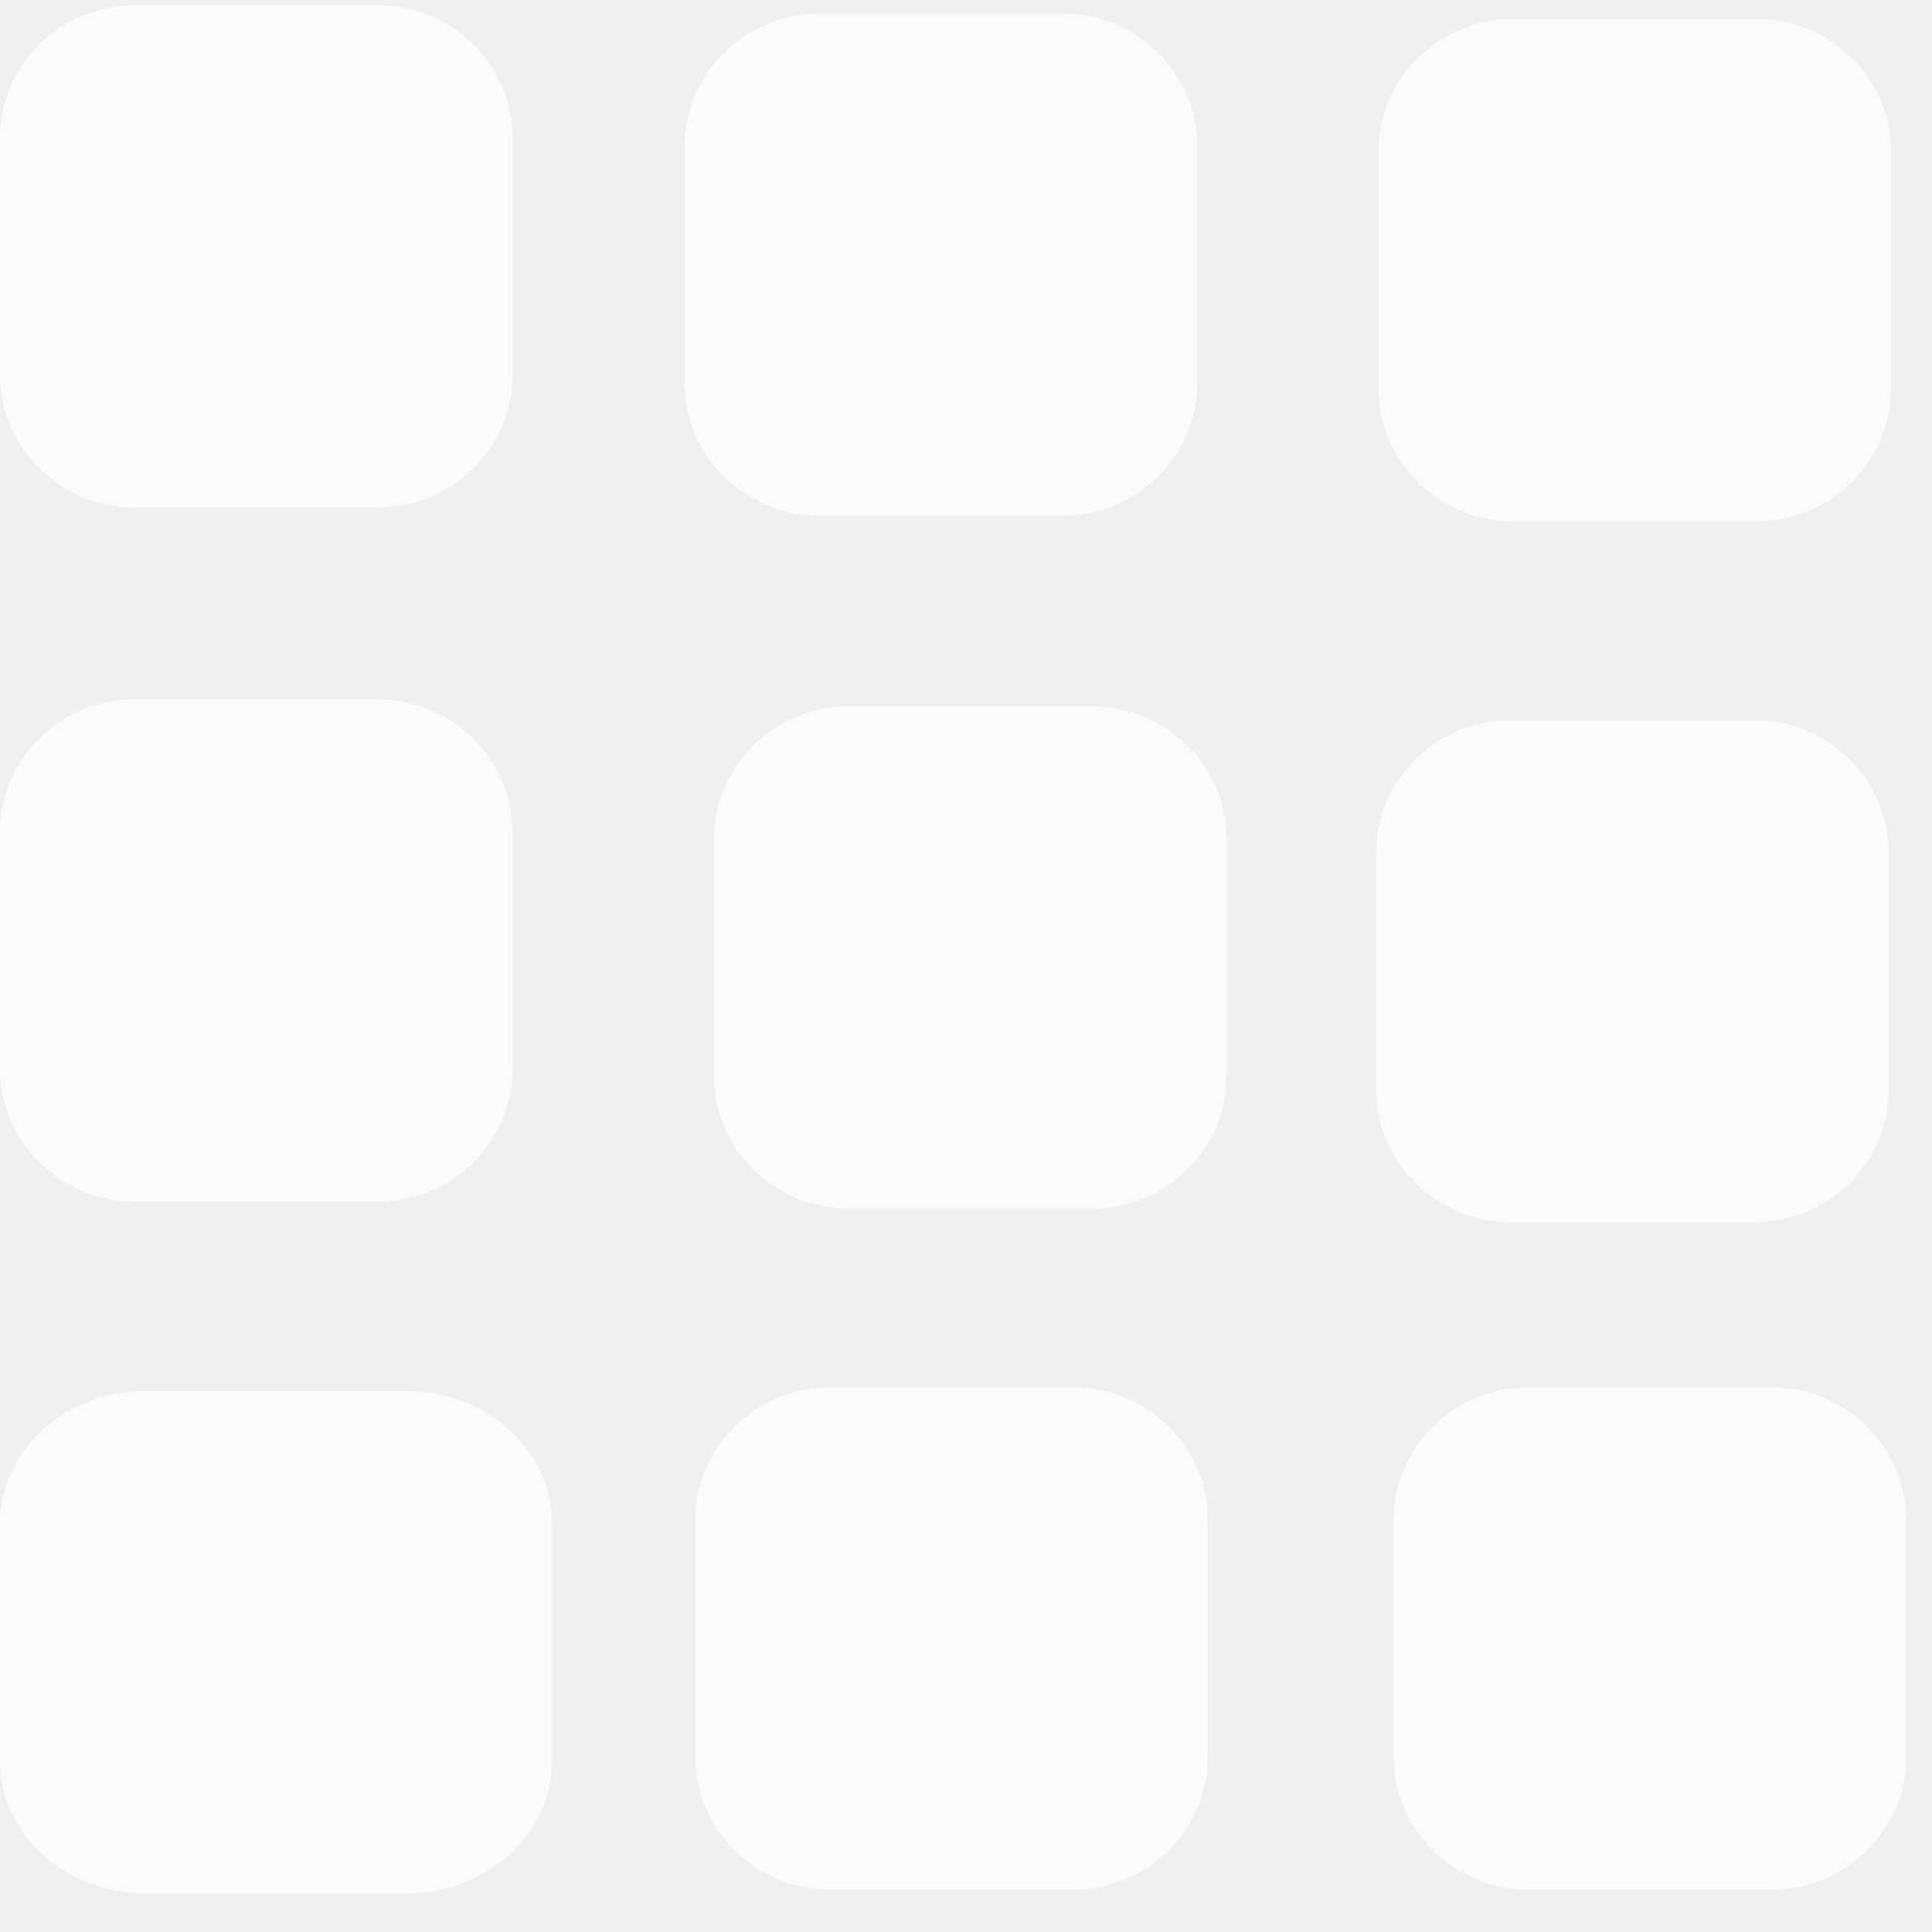
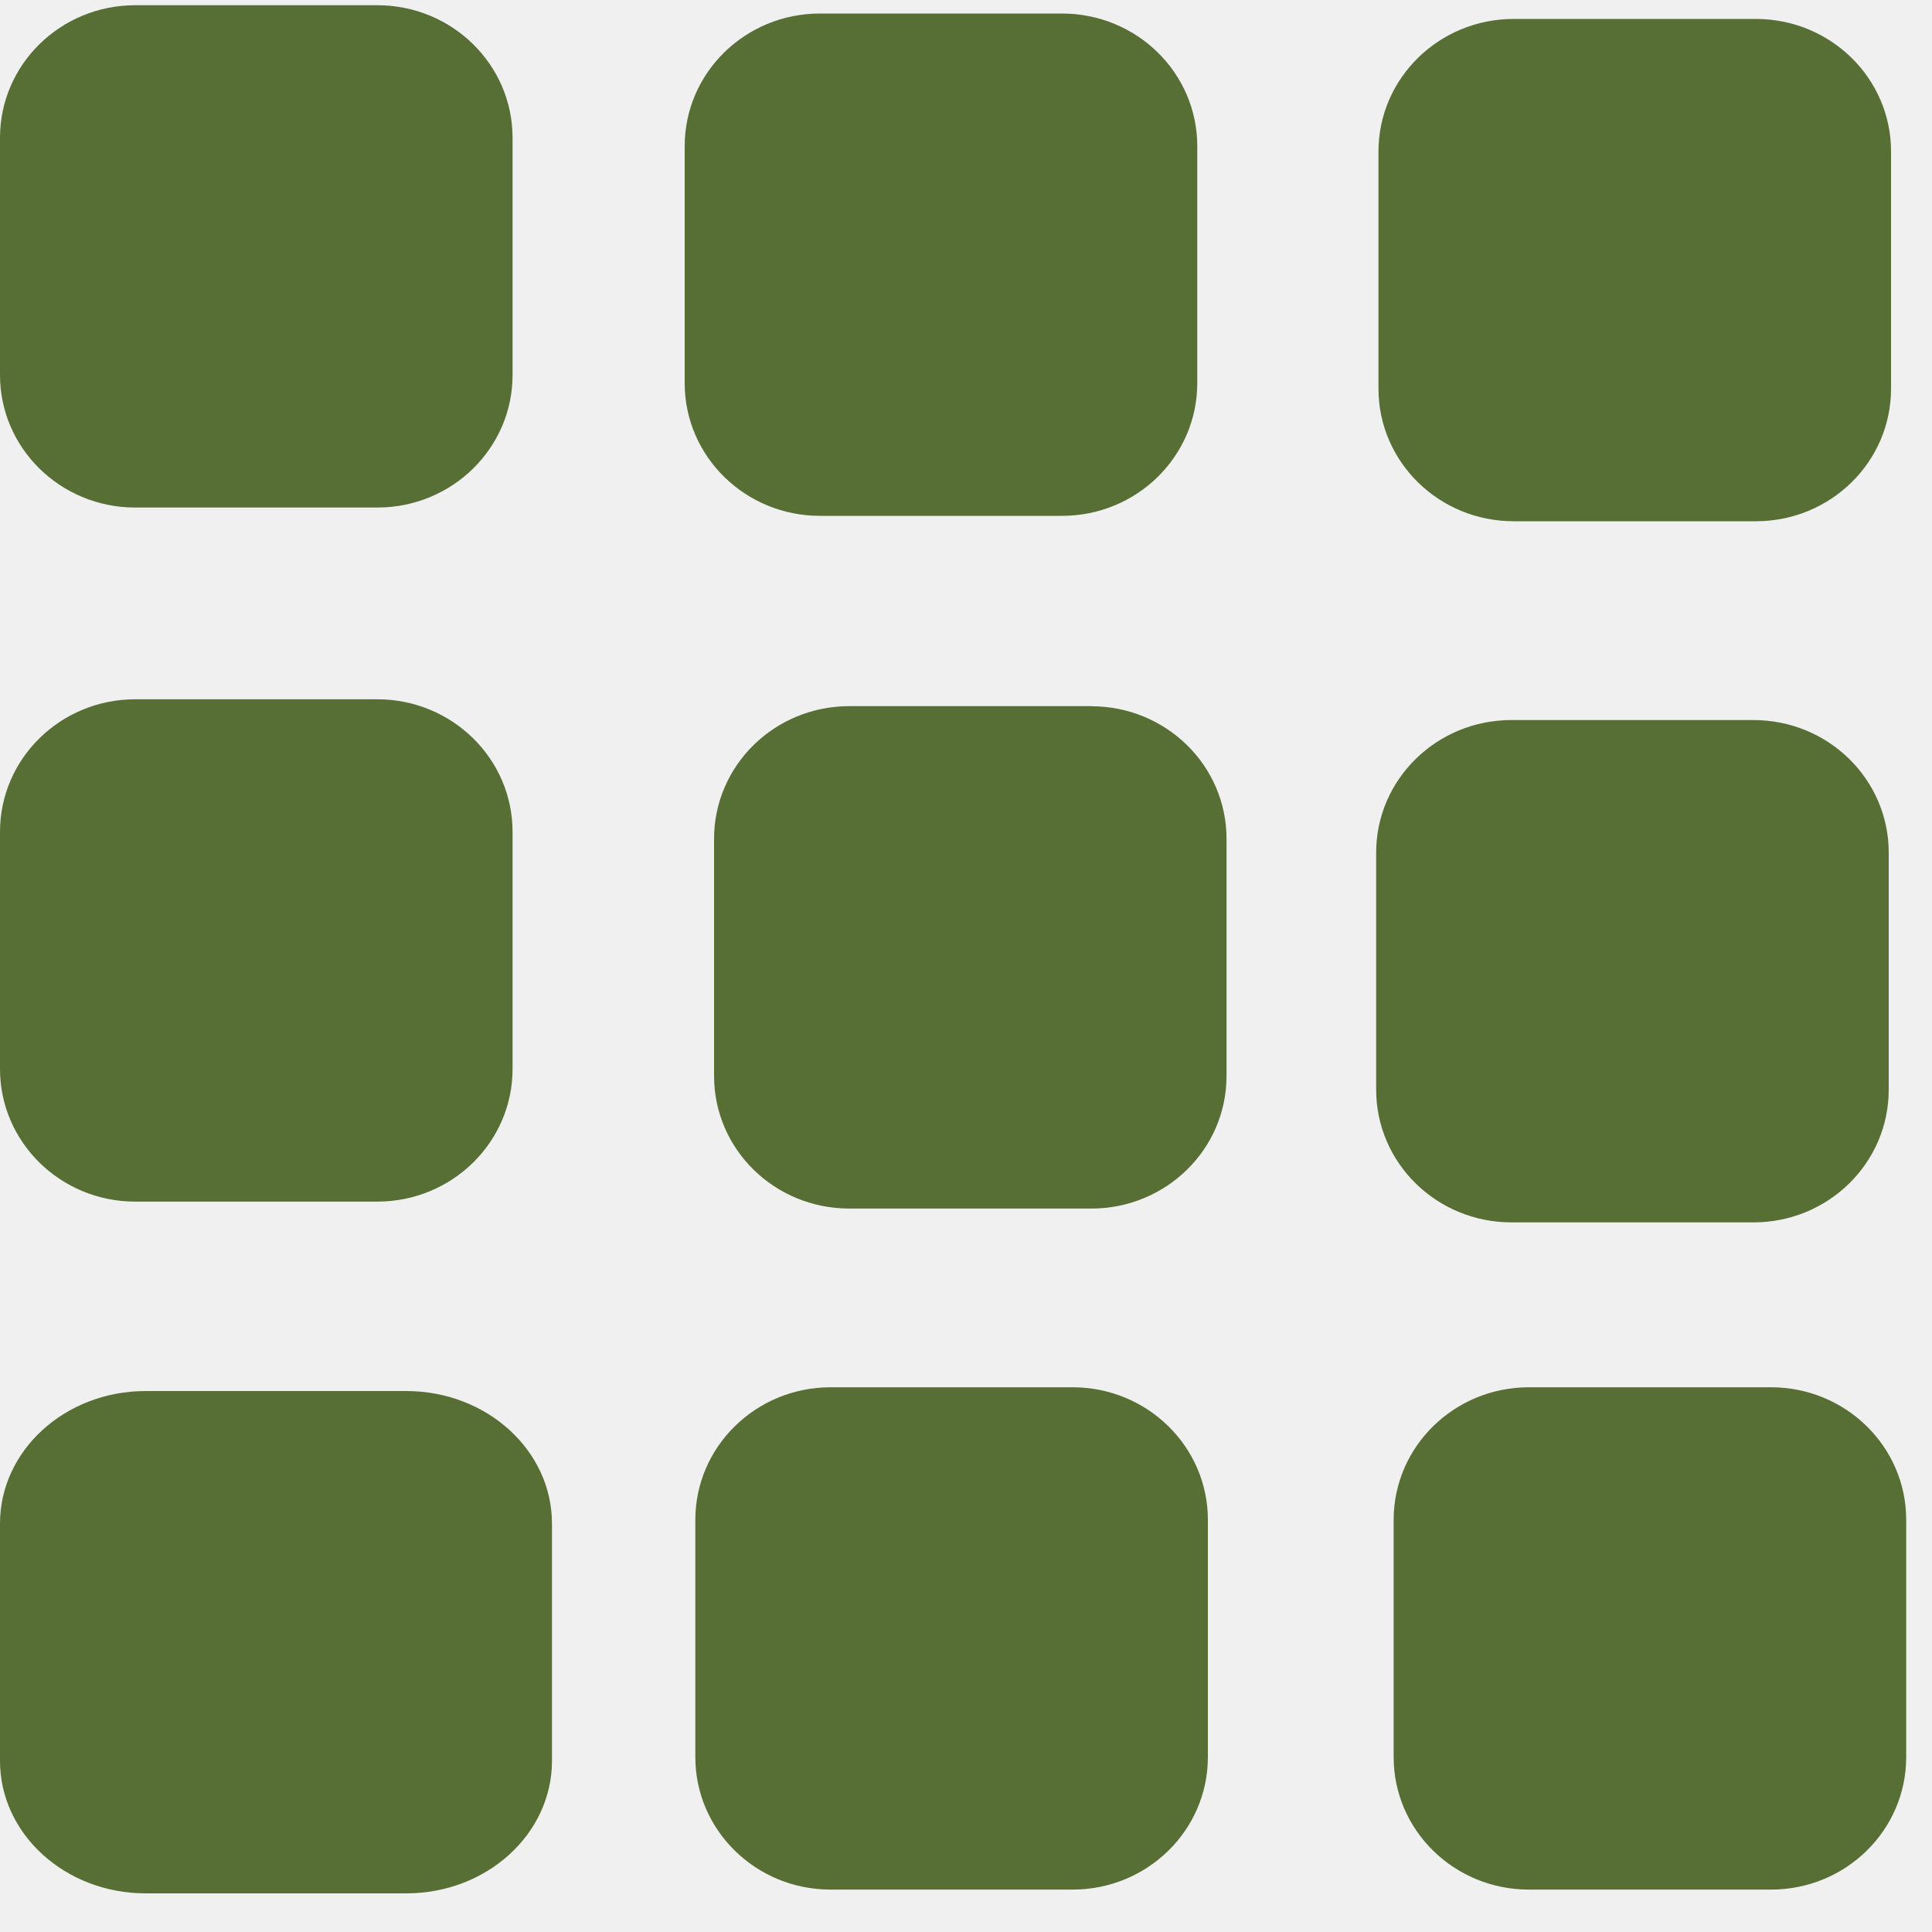
- <svg xmlns="http://www.w3.org/2000/svg" width="20" height="20" viewBox="0 0 20 20" fill="none">
-   <path d="M18.176 0.196H15.67C14.897 0.196 14.27 0.81 14.27 1.568V4.024C14.27 4.782 14.897 5.396 15.67 5.396H18.176C18.95 5.396 19.576 4.782 19.576 4.024V1.568C19.576 0.81 18.95 0.196 18.176 0.196Z" fill="#FBFBFB" />
-   <path d="M4.206 14.4H1.508C0.675 14.4 0 15.014 0 15.772V18.228C0 18.986 0.675 19.6 1.508 19.6H4.206C5.039 19.6 5.714 18.986 5.714 18.228V15.772C5.714 15.014 5.039 14.4 4.206 14.4Z" fill="#FBFBFB" />
-   <path d="M3.906 7.239H1.4C0.627 7.239 0 7.853 0 8.611V11.066C0 11.824 0.627 12.439 1.4 12.439H3.906C4.679 12.439 5.306 11.824 5.306 11.066V8.611C5.306 7.853 4.679 7.239 3.906 7.239Z" fill="#FBFBFB" />
-   <path d="M11.104 14.361H8.598C7.825 14.361 7.198 14.976 7.198 15.733L7.198 18.189C7.198 18.947 7.825 19.561 8.598 19.561H11.104C11.877 19.561 12.504 18.947 12.504 18.189V15.733C12.504 14.976 11.877 14.361 11.104 14.361Z" fill="#FBFBFB" />
-   <path d="M3.906 0.054H1.4C0.627 0.054 0 0.668 0 1.426V3.882C0 4.64 0.627 5.254 1.4 5.254H3.906C4.679 5.254 5.306 4.64 5.306 3.882V1.426C5.306 0.668 4.679 0.054 3.906 0.054Z" fill="#FBFBFB" />
-   <path d="M11.297 7.311H8.792C8.018 7.311 7.391 7.925 7.391 8.683V11.139C7.391 11.897 8.018 12.511 8.792 12.511H11.297C12.071 12.511 12.697 11.897 12.697 11.139V8.683C12.697 7.925 12.071 7.311 11.297 7.311Z" fill="#FBFBFB" />
-   <path d="M18.333 14.361H15.827C15.054 14.361 14.427 14.976 14.427 15.733V18.189C14.427 18.947 15.054 19.561 15.828 19.561H18.333C19.107 19.561 19.733 18.947 19.733 18.189V15.733C19.733 14.976 19.107 14.361 18.333 14.361Z" fill="#FBFBFB" />
-   <path d="M10.994 0.14H8.488C7.715 0.14 7.088 0.754 7.088 1.512V3.968C7.088 4.725 7.715 5.34 8.488 5.34H10.994C11.767 5.34 12.394 4.725 12.394 3.967V1.512C12.394 0.754 11.767 0.14 10.994 0.14Z" fill="#FBFBFB" />
-   <path d="M18.152 7.454H15.646C14.873 7.454 14.246 8.068 14.246 8.826V11.281C14.246 12.039 14.873 12.654 15.647 12.654H18.152C18.926 12.654 19.552 12.039 19.552 11.281V8.826C19.552 8.068 18.926 7.454 18.152 7.454Z" fill="#FBFBFB" />
+ <svg xmlns="http://www.w3.org/2000/svg" width="20" height="20" fill="none">
+   <g fill="#576F35" clip-path="url(#a)">
+     <path d="M18.176.196H15.67c-.773 0-1.4.614-1.4 1.372v2.456c0 .758.627 1.372 1.4 1.372h2.506c.774 0 1.4-.614 1.4-1.372V1.568c0-.758-.626-1.372-1.4-1.372ZM4.206 14.4H1.508C.675 14.4 0 15.014 0 15.772v2.456c0 .758.675 1.372 1.508 1.372h2.698c.833 0 1.508-.614 1.508-1.372v-2.456c0-.758-.675-1.372-1.508-1.372ZM3.906 7.239H1.4c-.773 0-1.4.614-1.4 1.372v2.455c0 .758.627 1.373 1.4 1.373h2.506c.773 0 1.4-.615 1.4-1.373V8.611c0-.758-.627-1.372-1.4-1.372ZM11.104 14.361H8.598c-.773 0-1.4.615-1.4 1.372v2.456c0 .758.627 1.372 1.4 1.372h2.506c.773 0 1.4-.614 1.4-1.372v-2.456c0-.757-.627-1.372-1.4-1.372ZM3.906.054H1.4C.627.054 0 .668 0 1.426v2.456c0 .758.627 1.372 1.4 1.372h2.506c.773 0 1.4-.614 1.4-1.372V1.426c0-.758-.627-1.372-1.4-1.372ZM11.297 7.31H8.792c-.774 0-1.4.615-1.4 1.373v2.456c0 .758.626 1.372 1.4 1.372h2.505c.774 0 1.4-.614 1.4-1.372V8.683c0-.758-.626-1.372-1.4-1.372ZM18.333 14.361h-2.506c-.773 0-1.4.615-1.4 1.372v2.456c0 .758.627 1.372 1.4 1.372h2.506c.774 0 1.4-.614 1.4-1.372v-2.456c0-.757-.626-1.372-1.4-1.372ZM10.994.14H8.488c-.773 0-1.4.614-1.4 1.372v2.456c0 .757.627 1.372 1.4 1.372h2.506c.773 0 1.4-.615 1.4-1.373V1.512c0-.758-.627-1.372-1.4-1.372ZM18.152 7.454h-2.506c-.773 0-1.4.614-1.4 1.372v2.455c0 .758.627 1.373 1.4 1.373h2.506c.774 0 1.4-.615 1.4-1.373V8.826c0-.758-.626-1.372-1.4-1.372Z" />
+   </g>
+   <defs>
+     <clipPath id="a">
+       <path fill="#fff" d="M0 0h20v20H0z" />
+     </clipPath>
+   </defs>
</svg>
